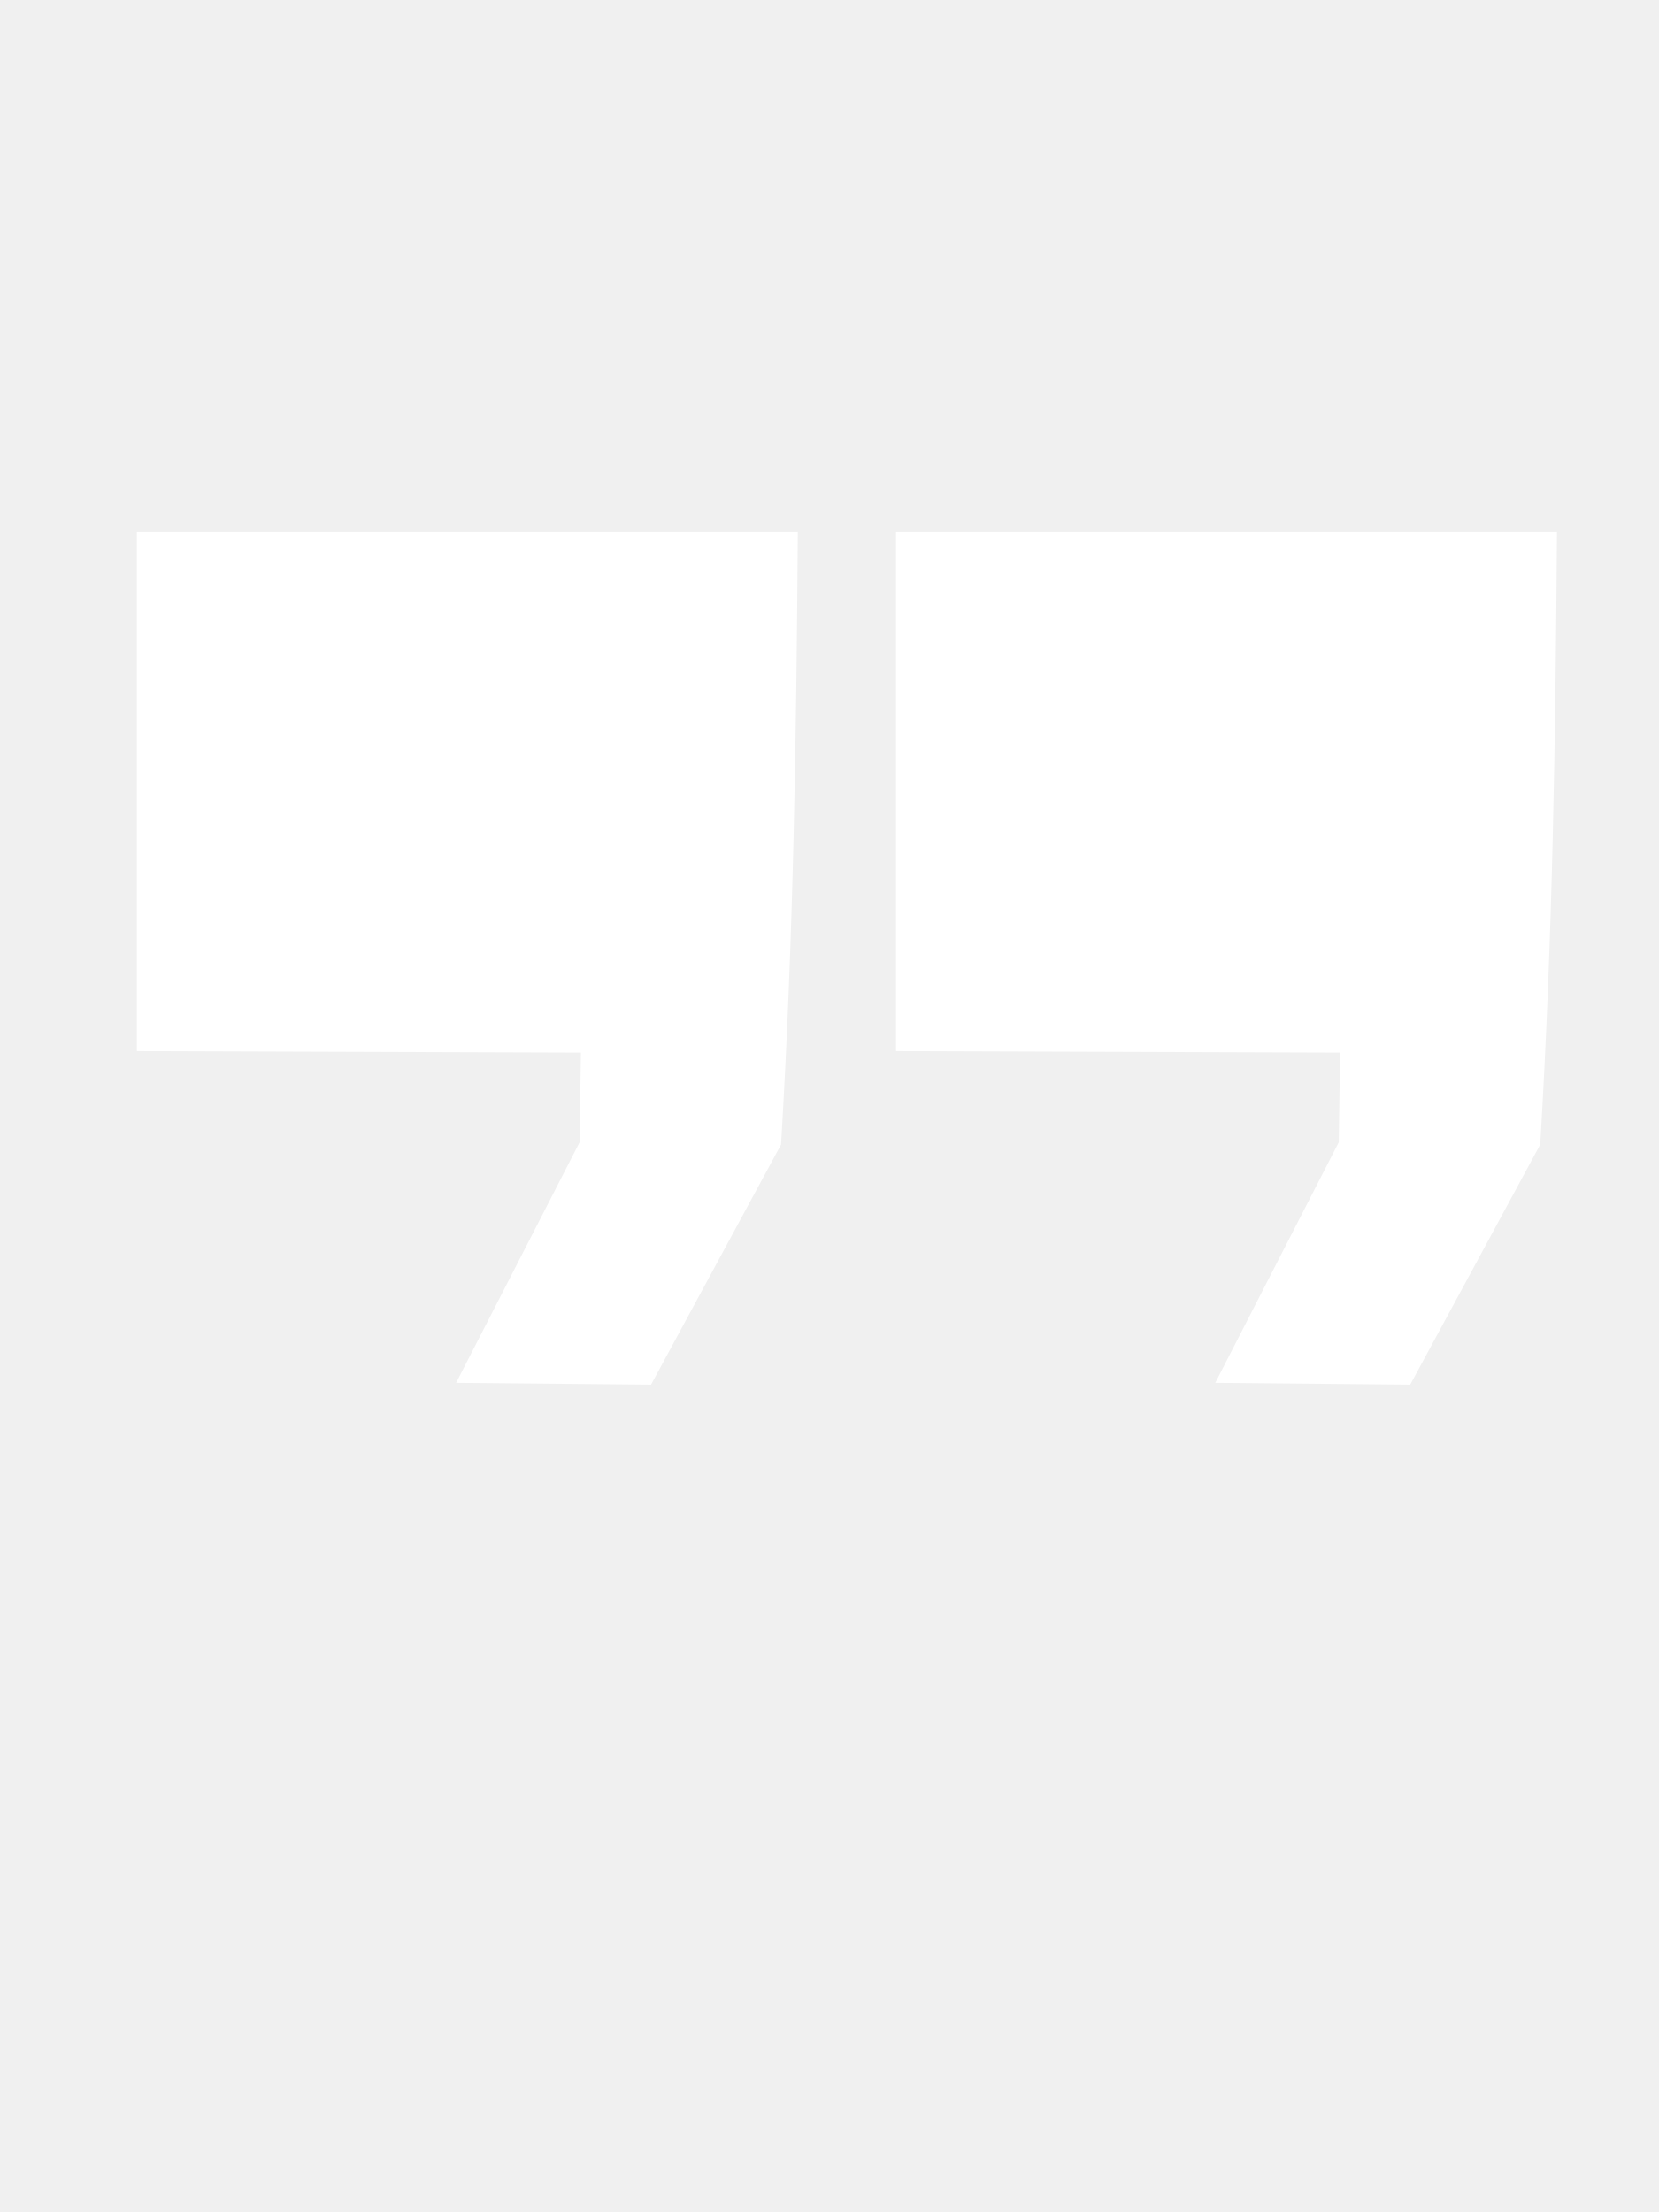
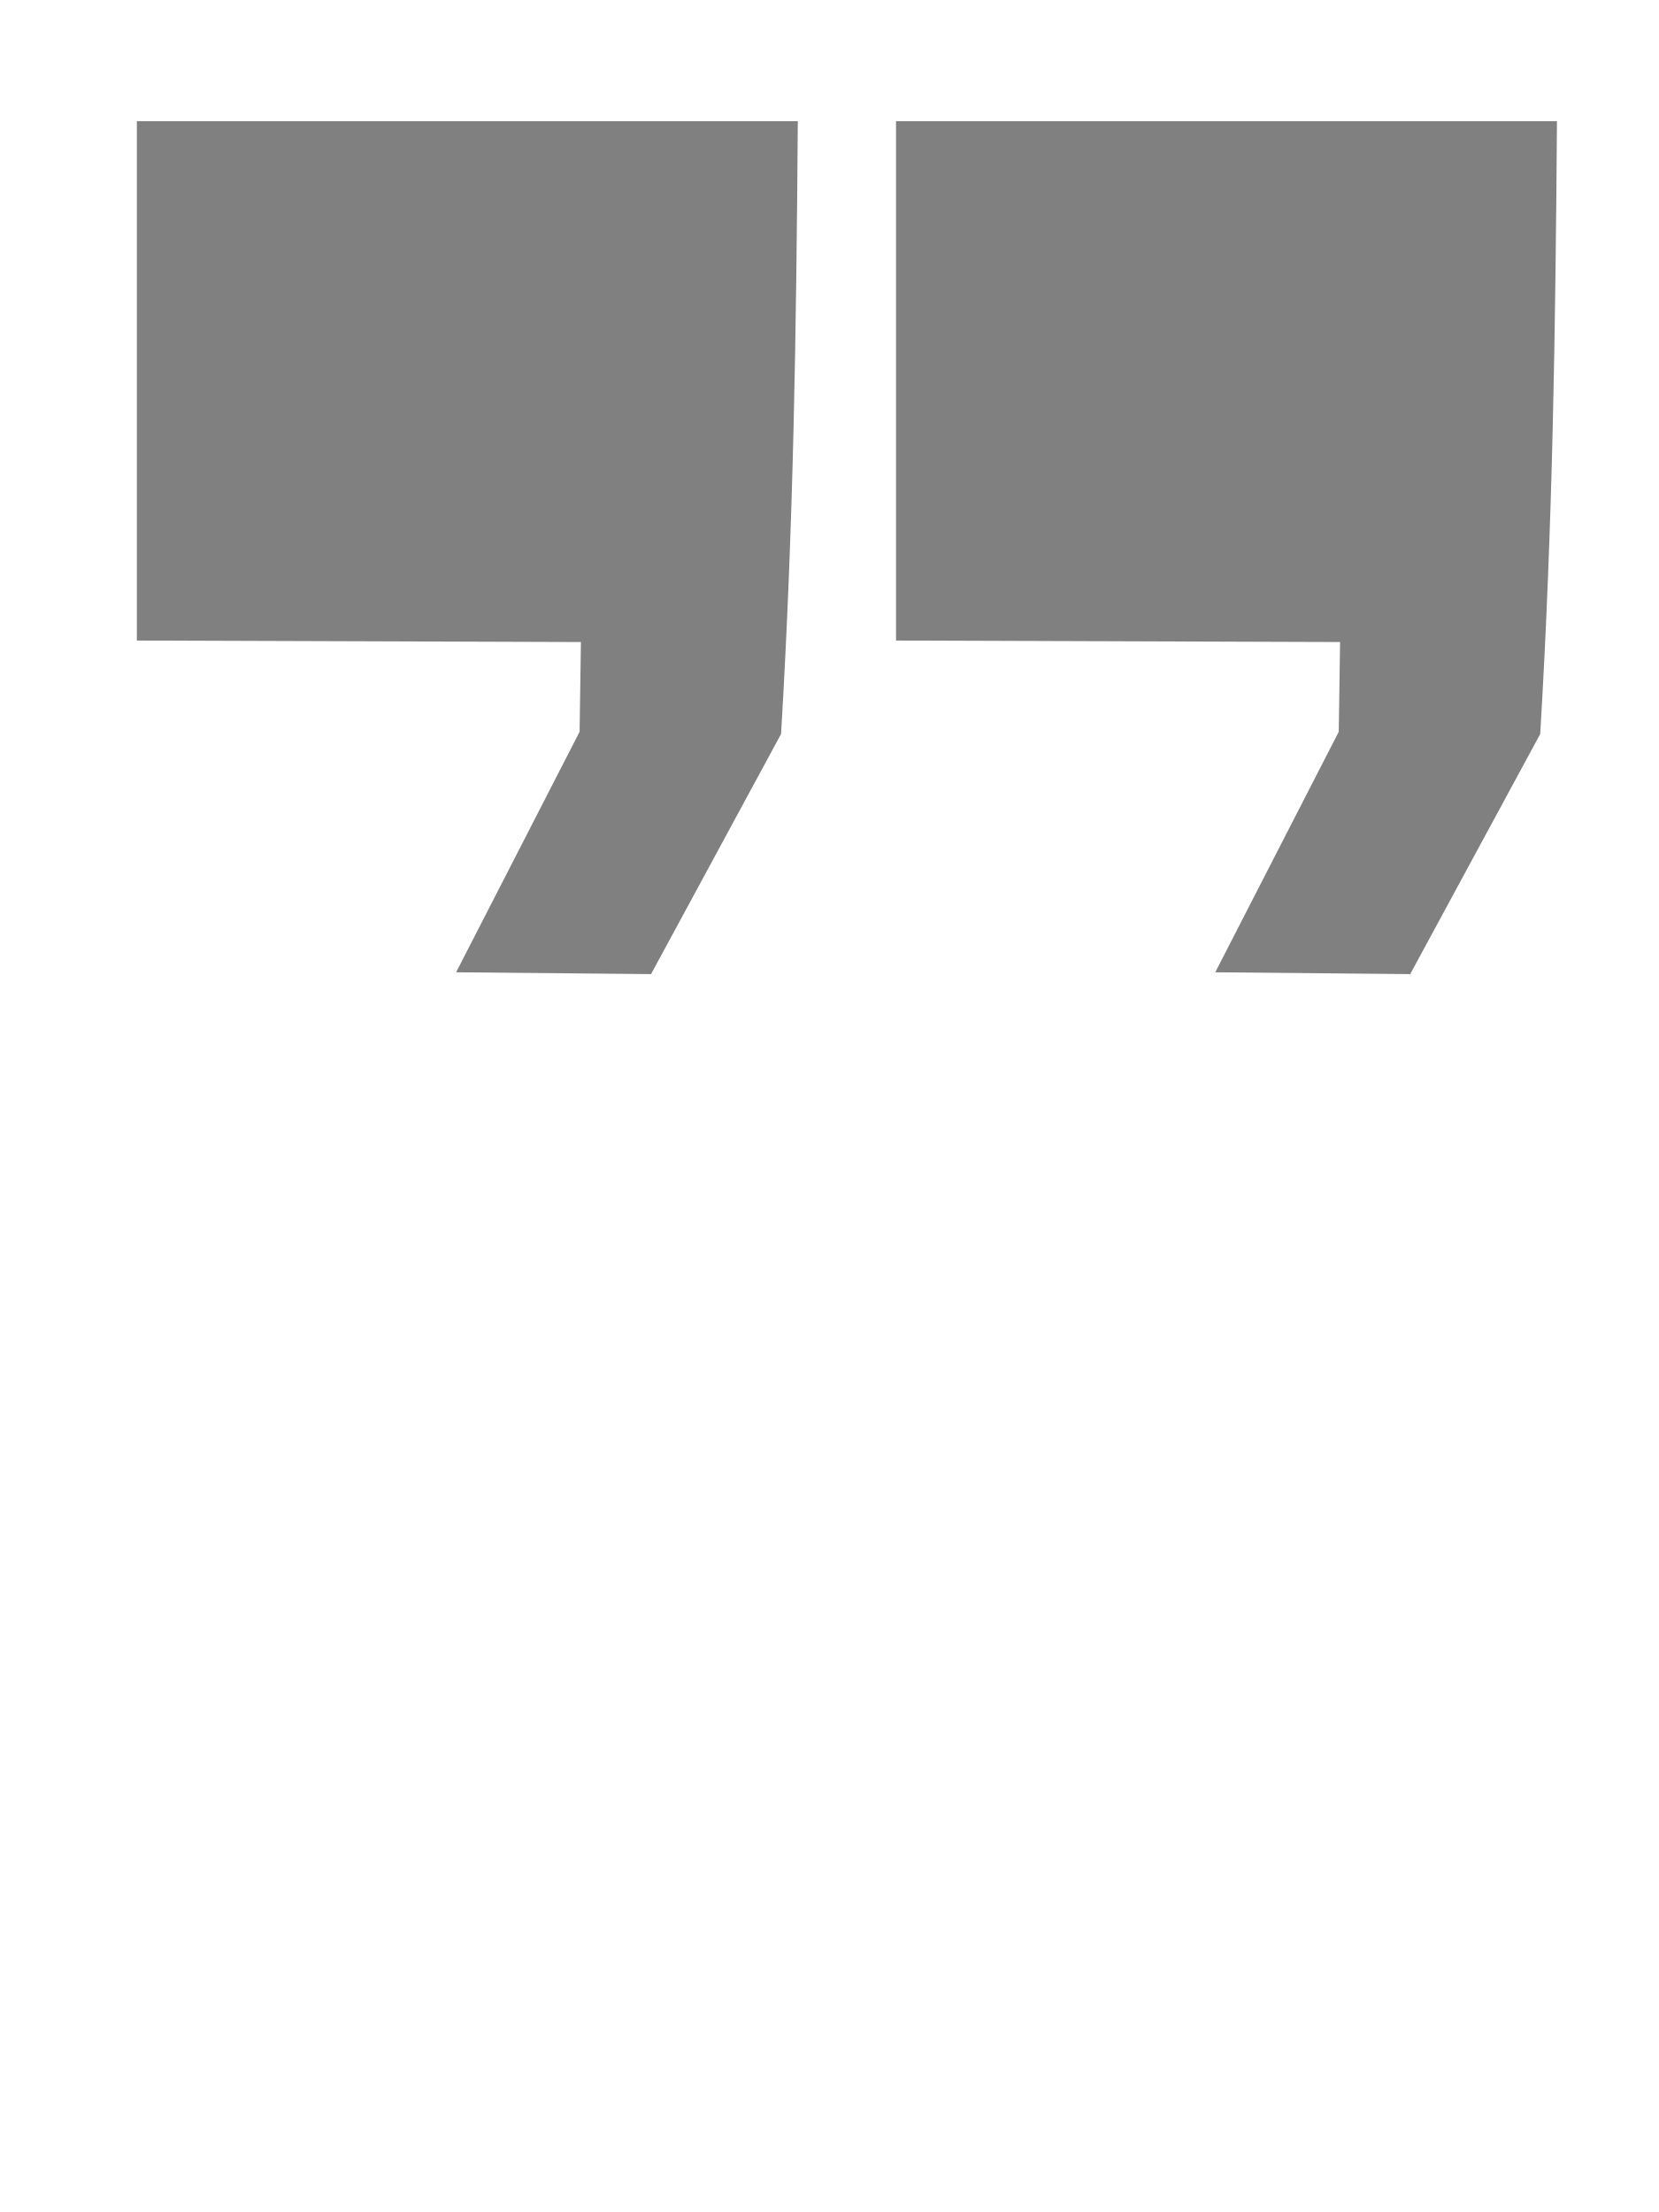
<svg xmlns="http://www.w3.org/2000/svg" width="30" height="40" viewBox="0 0 30 40" id="svg2" version="1.1">
  <defs id="defs4" />
  <g id="layer1" transform="translate(0,-1012.362)">
-     <path style="opacity:1;fill:#ffffff;fill-opacity:1;stroke:none;stroke-width:7;stroke-miterlimit:4;stroke-dasharray:none" d="m 2.475,1021.977 11.952,0 c -0.028,3.809 -0.076,7.281 -0.303,11.082 l -2.351,4.342 -3.525,-0.033 2.233,-4.35 0.024,-1.622 -8.03,-0.027 z" id="rect3336" />
-     <path id="path3339" d="m 16.203,1021.977 11.952,0 c -0.028,3.809 -0.076,7.281 -0.303,11.082 l -2.351,4.342 -3.525,-0.033 2.233,-4.35 0.024,-1.622 -8.03,-0.027 z" style="opacity:1;fill:#ffffff;fill-opacity:1;stroke:none;stroke-width:7;stroke-miterlimit:4;stroke-dasharray:none" />
+     <rect style="opacity:1;fill:#ffffff;fill-opacity:1;stroke:#ffffff;stroke-width:5;stroke-miterlimit:4;stroke-dasharray:none" id="rect3335" width="28.284" height="37.83" x="0.177" y="1012.411" />
+     <path style="opacity:1;fill:#808080;fill-opacity:1;stroke:none;stroke-width:7;stroke-miterlimit:4;stroke-dasharray:none" d="m 2.475,1014.553 11.952,0 c -0.028,3.809 -0.076,7.281 -0.303,11.082 l -2.351,4.342 -3.525,-0.033 2.233,-4.35 0.024,-1.622 -8.03,-0.027 z" id="rect3336" />
+     <path id="path3339" d="m 16.203,1014.553 11.952,0 c -0.028,3.809 -0.076,7.281 -0.303,11.082 l -2.351,4.342 -3.525,-0.033 2.233,-4.35 0.024,-1.622 -8.03,-0.027 z" style="opacity:1;fill:#808080;fill-opacity:1;stroke:none;stroke-width:7;stroke-miterlimit:4;stroke-dasharray:none" />
  </g>
</svg>
